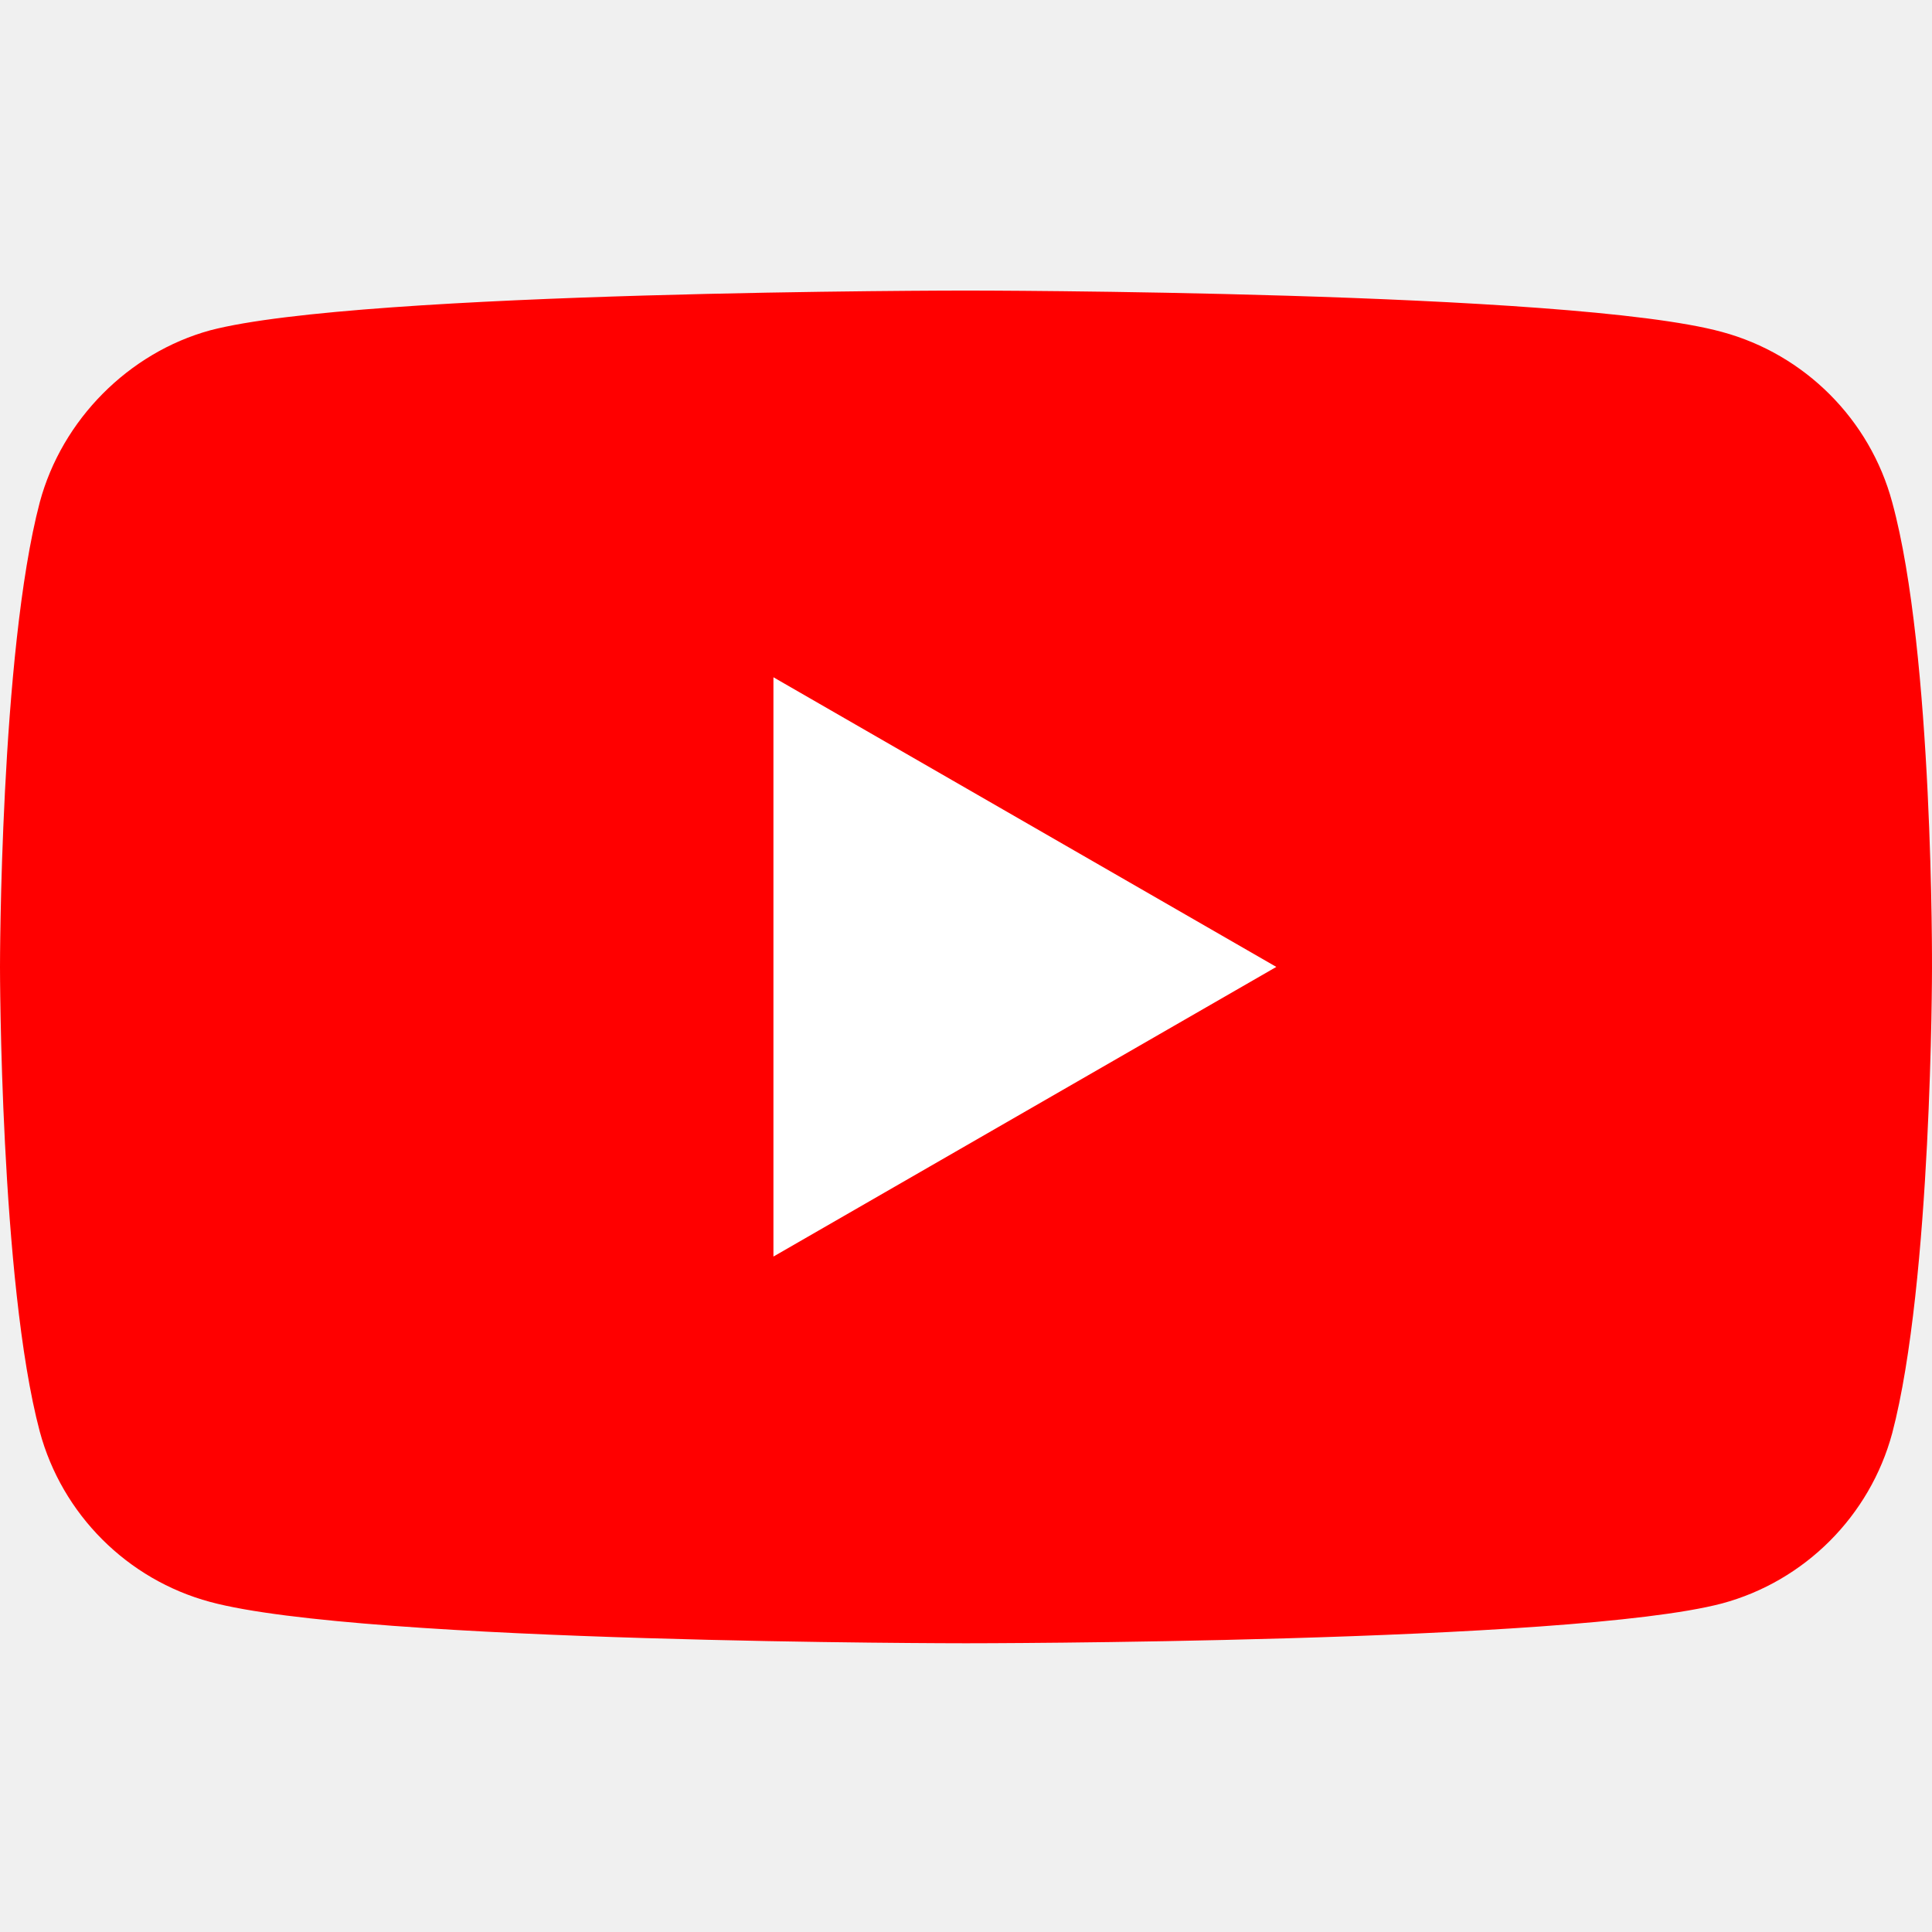
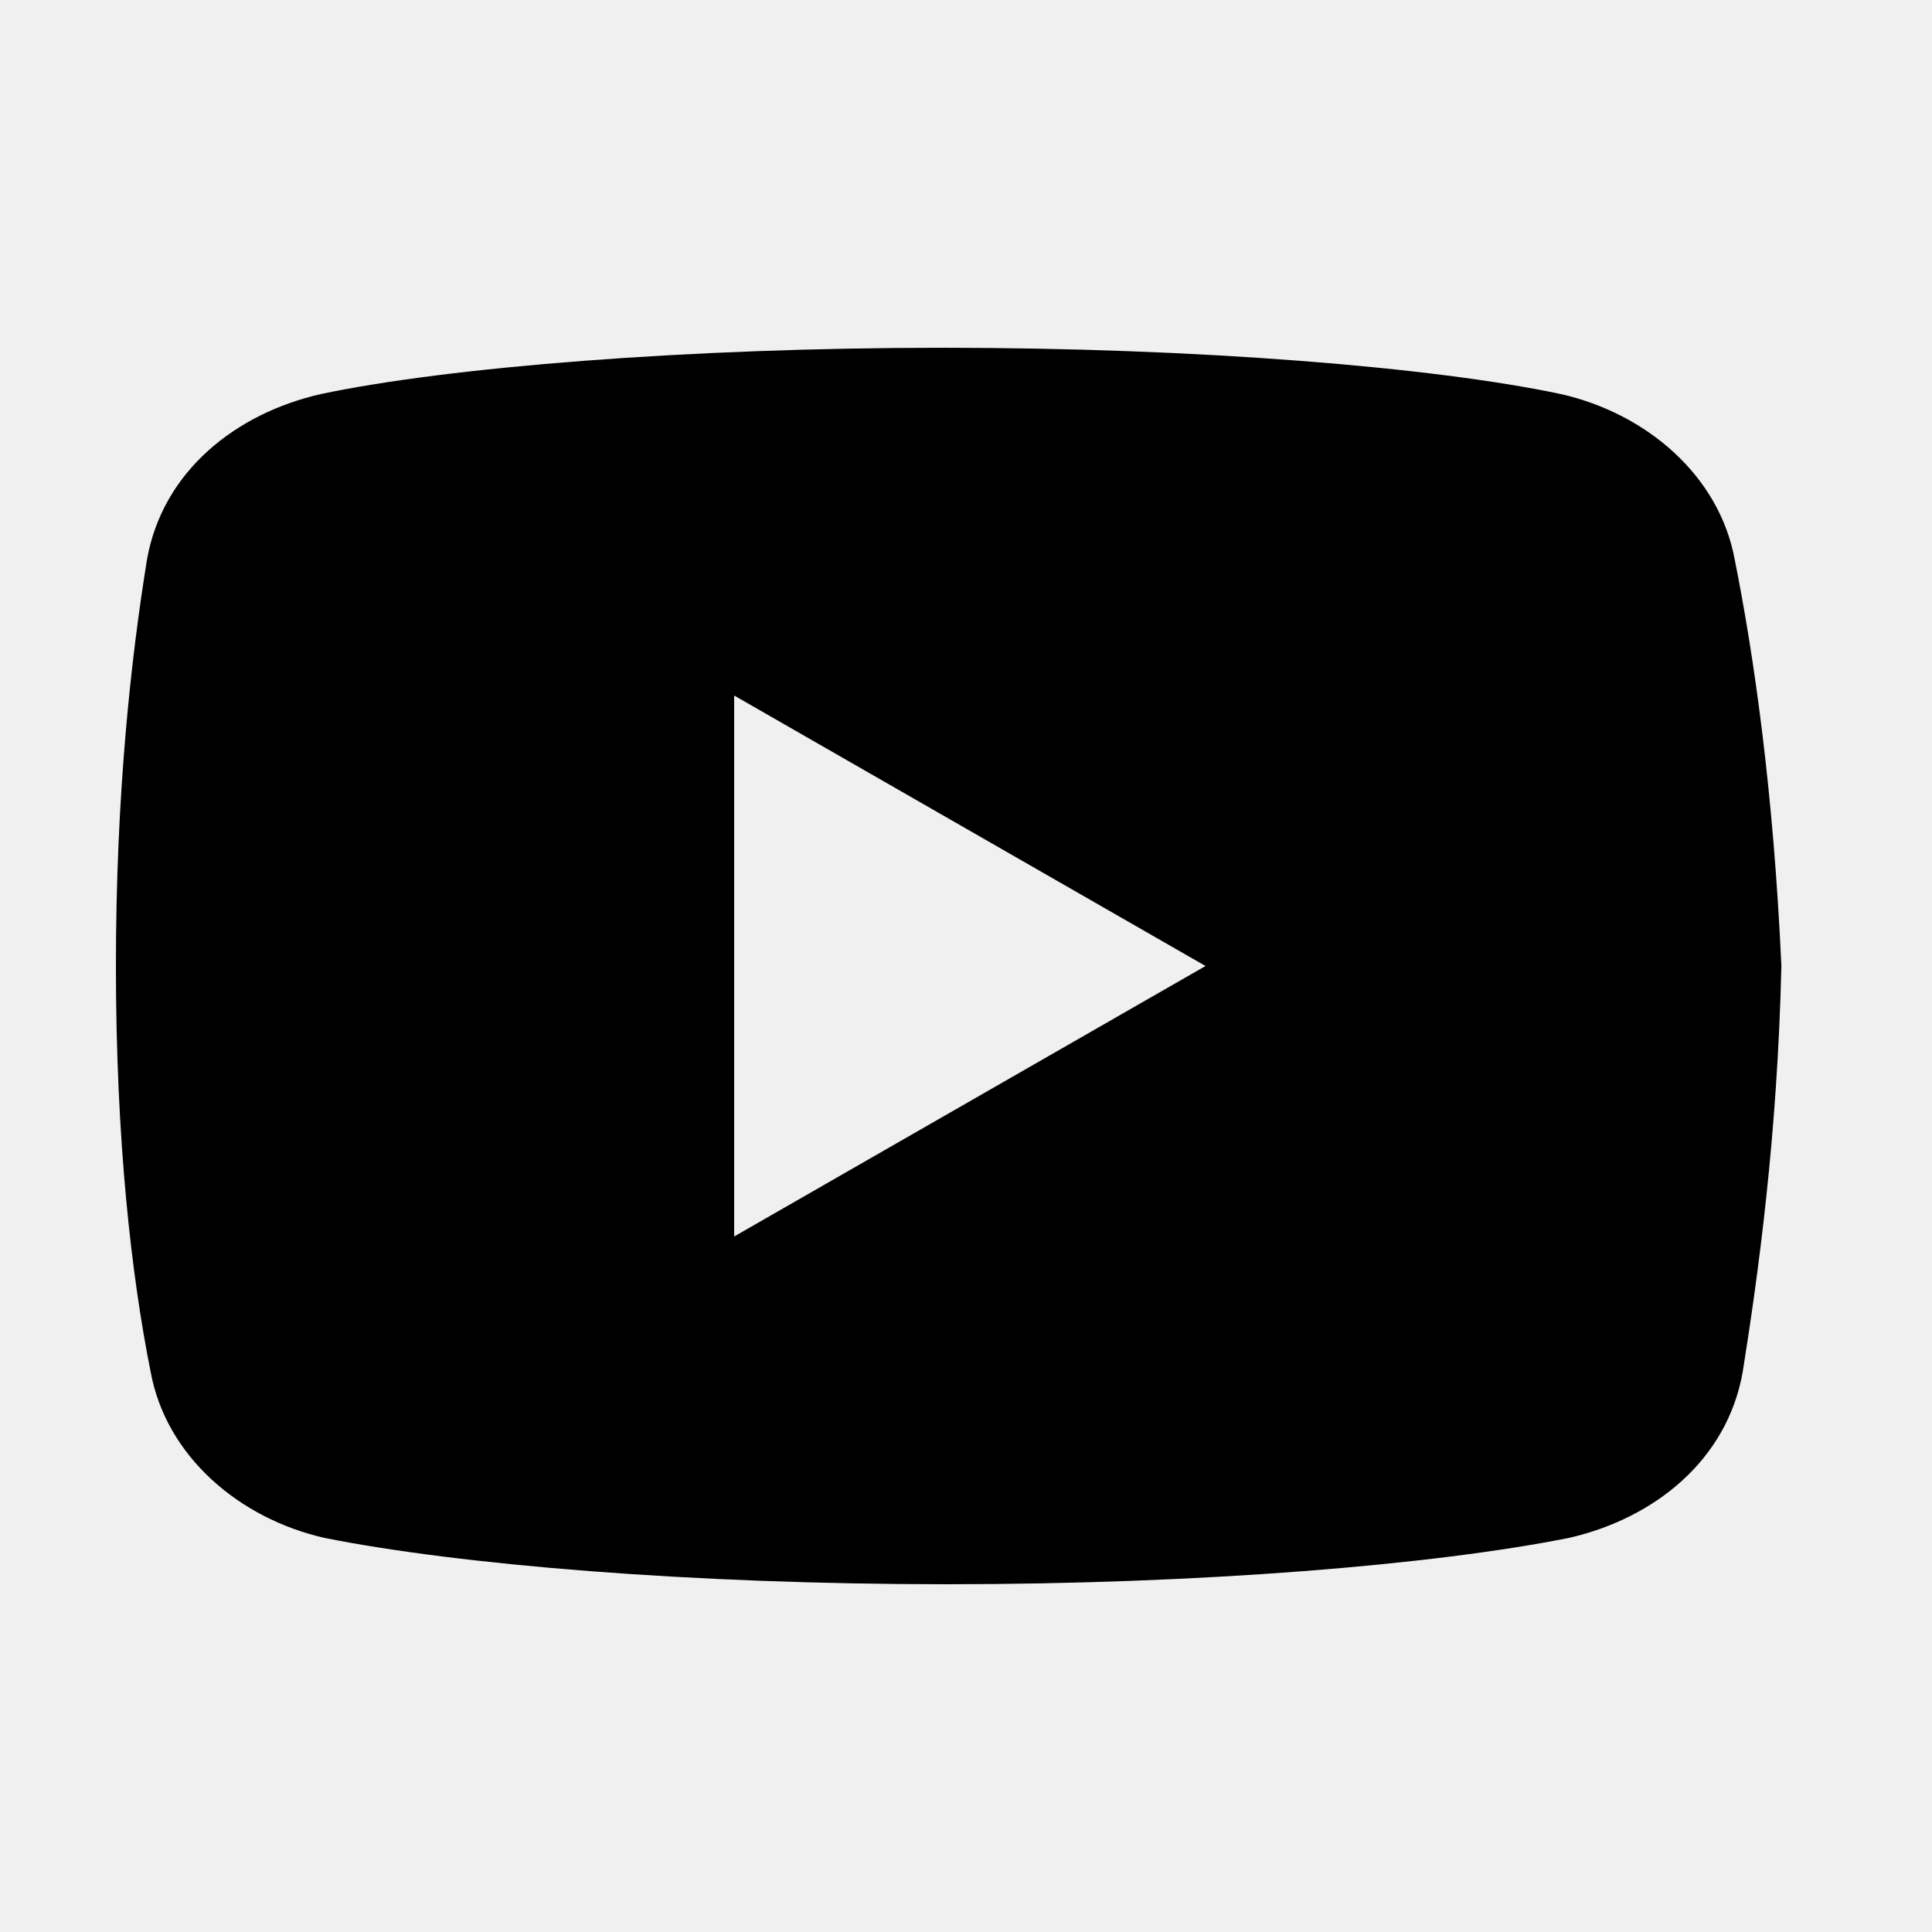
- <svg xmlns="http://www.w3.org/2000/svg" height="512pt" viewBox="0 -77 512.002 512" width="512pt">
-   <path d="M501.453 56.094c-5.902-21.934-23.195-39.223-45.125-45.13C416.262 0 255.996 0 255.996 0S95.734 0 55.668 10.547C34.16 16.449 16.445 34.164 10.543 56.094 0 96.156 0 179.242 0 179.242s0 83.504 10.543 123.149c5.906 21.93 23.195 39.222 45.129 45.129C96.156 358.484 256 358.484 256 358.484s160.262 0 200.328-10.546c21.934-5.903 39.223-23.196 45.129-45.125C512 262.745 512 179.663 512 179.663s.422-83.508-10.547-123.57zm0 0" fill="red" />
-   <path d="M204.969 256l133.27-76.758-133.27-76.758zm0 0" fill="#fff" />
+ <svg xmlns="http://www.w3.org/2000/svg" x="0px" y="0px" viewBox="0 0 50 50" style=" fill:#000000;">
+   <path d="M 44.898 14.5 C 44.5 12.301 42.602 10.699 40.398 10.199 C 37.102 9.5 31 9 24.398 9 C 17.801 9 11.602 9.5 8.301 10.199 C 6.102 10.699 4.199 12.199 3.801 14.5 C 3.398 17 3 20.5 3 25 C 3 29.5 3.398 33 3.898 35.5 C 4.301 37.699 6.199 39.301 8.398 39.801 C 11.898 40.5 17.898 41 24.5 41 C 31.102 41 37.102 40.5 40.602 39.801 C 42.801 39.301 44.699 37.801 45.102 35.5 C 45.5 33 46 29.398 46.102 25 C 45.898 20.5 45.398 17 44.898 14.5 Z M 19 32 L 19 18 L 31.199 25 Z" />
</svg>
